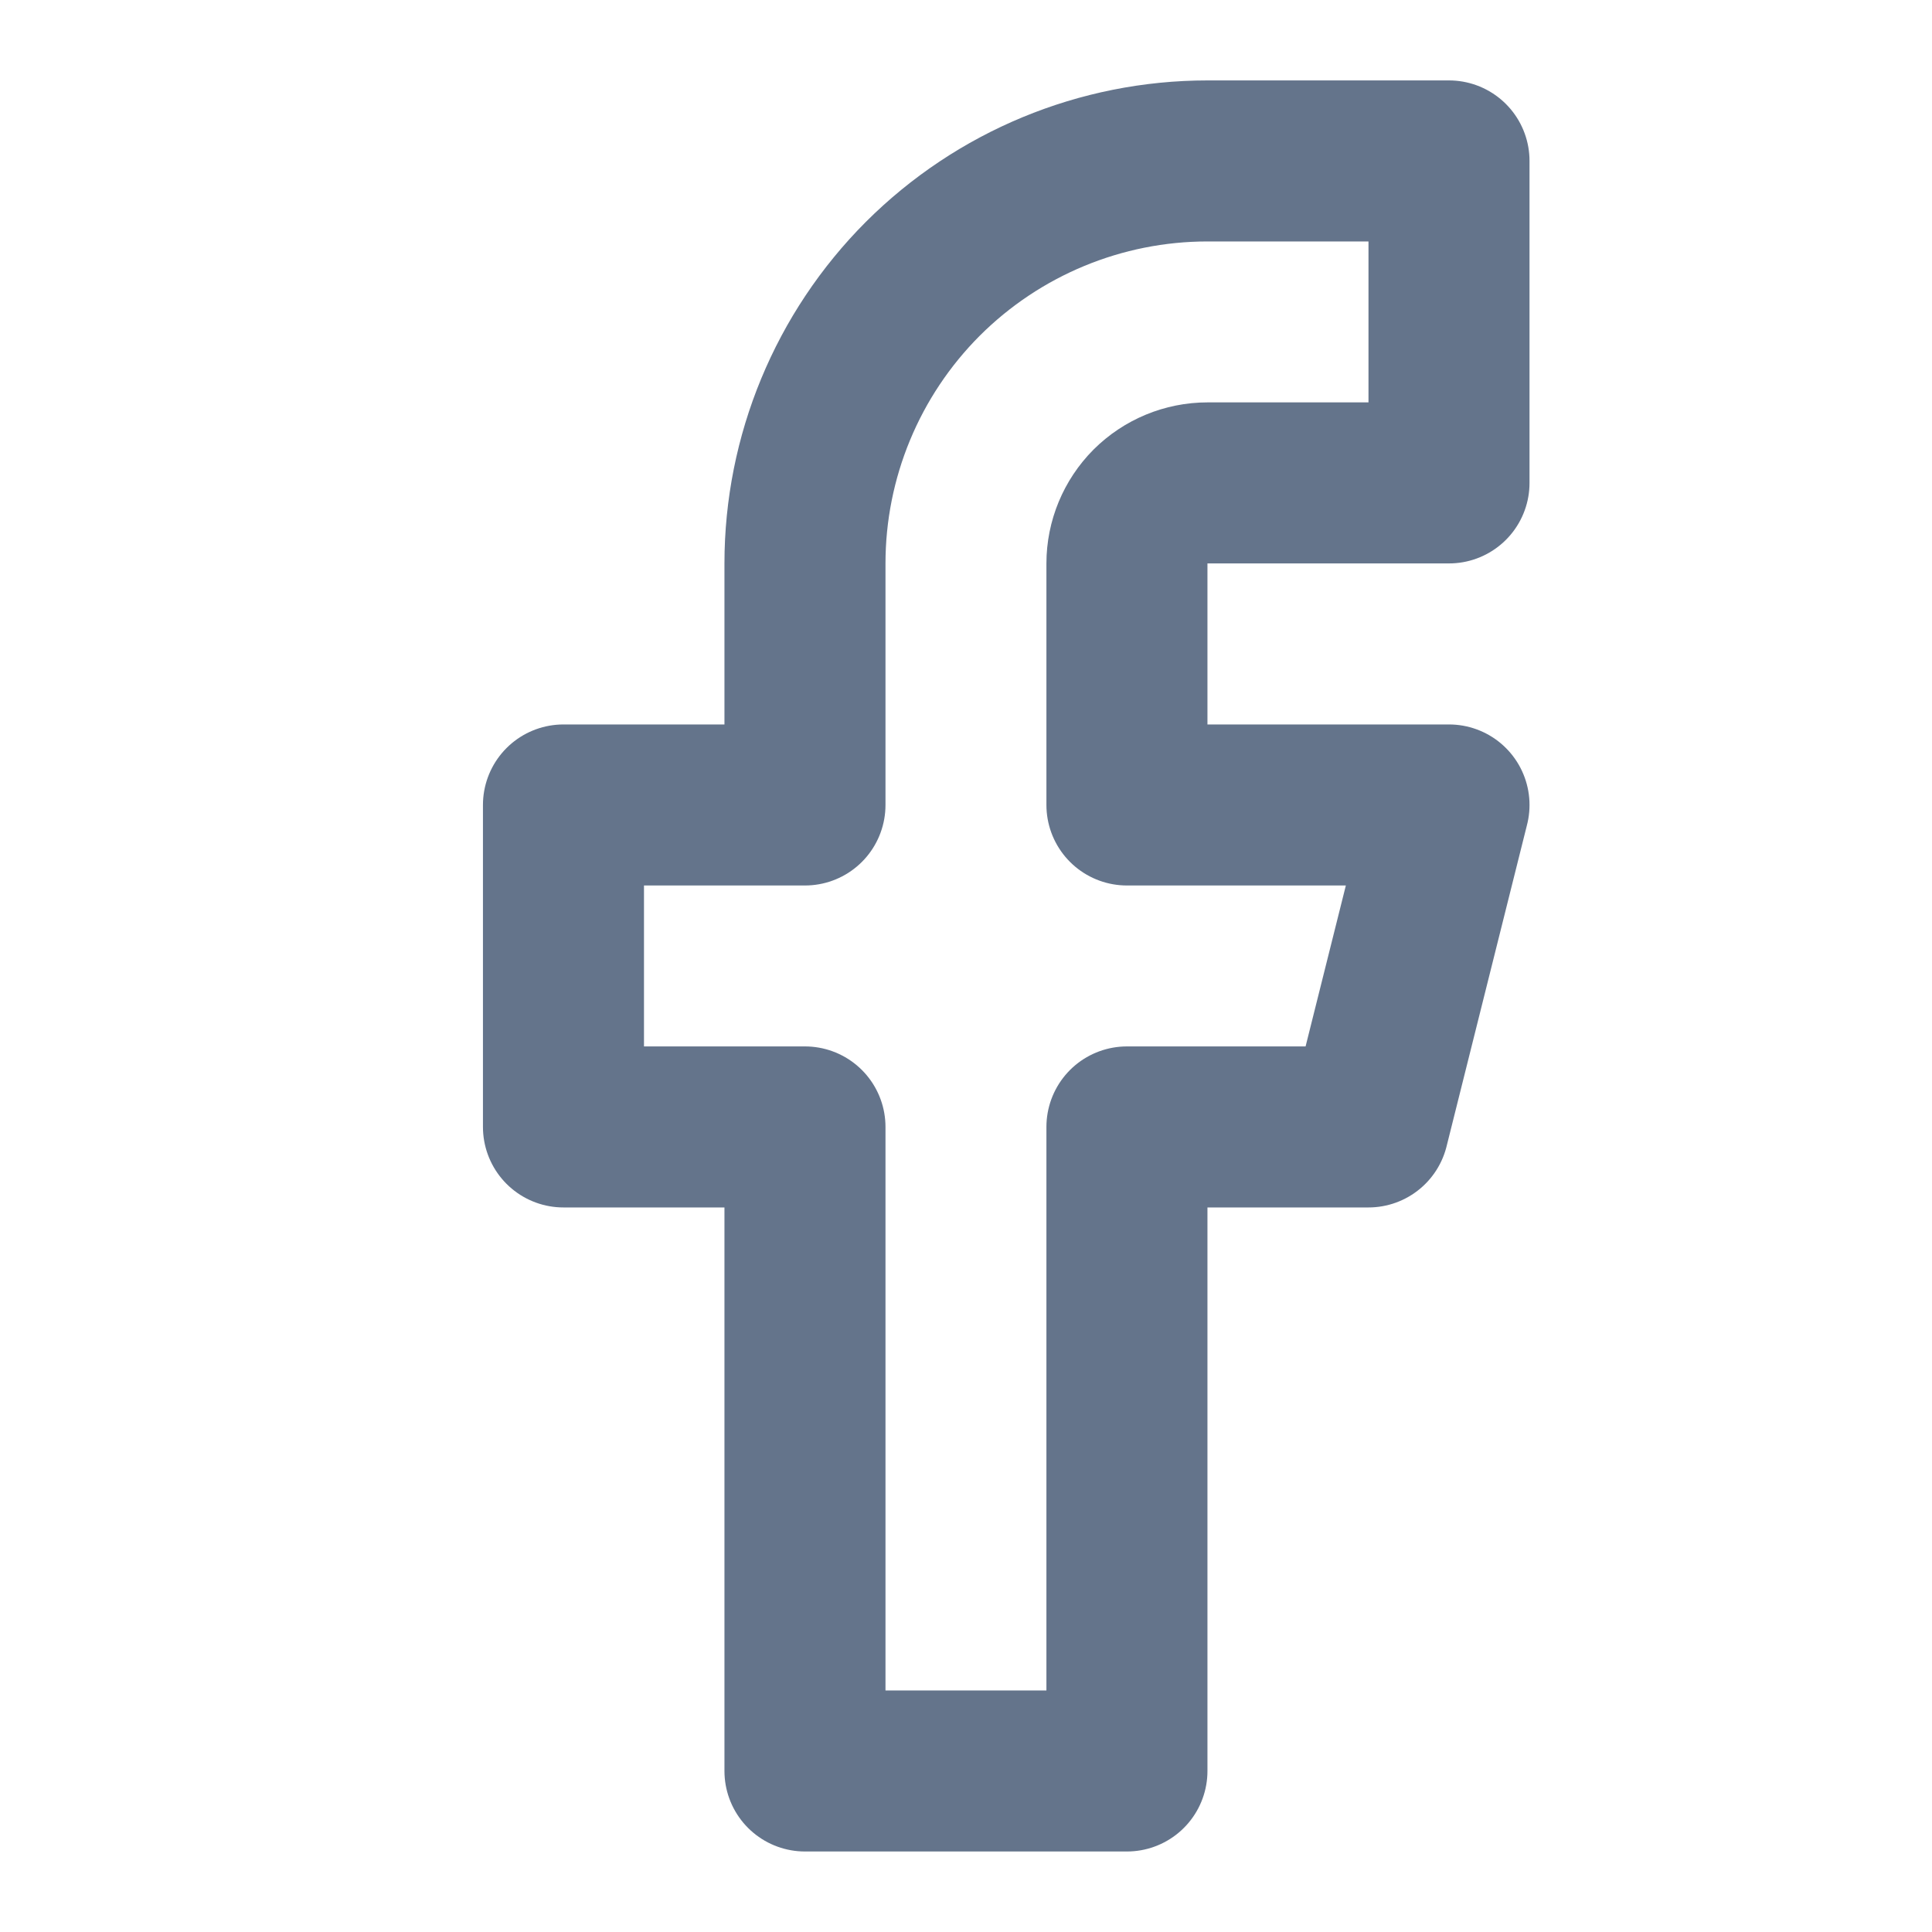
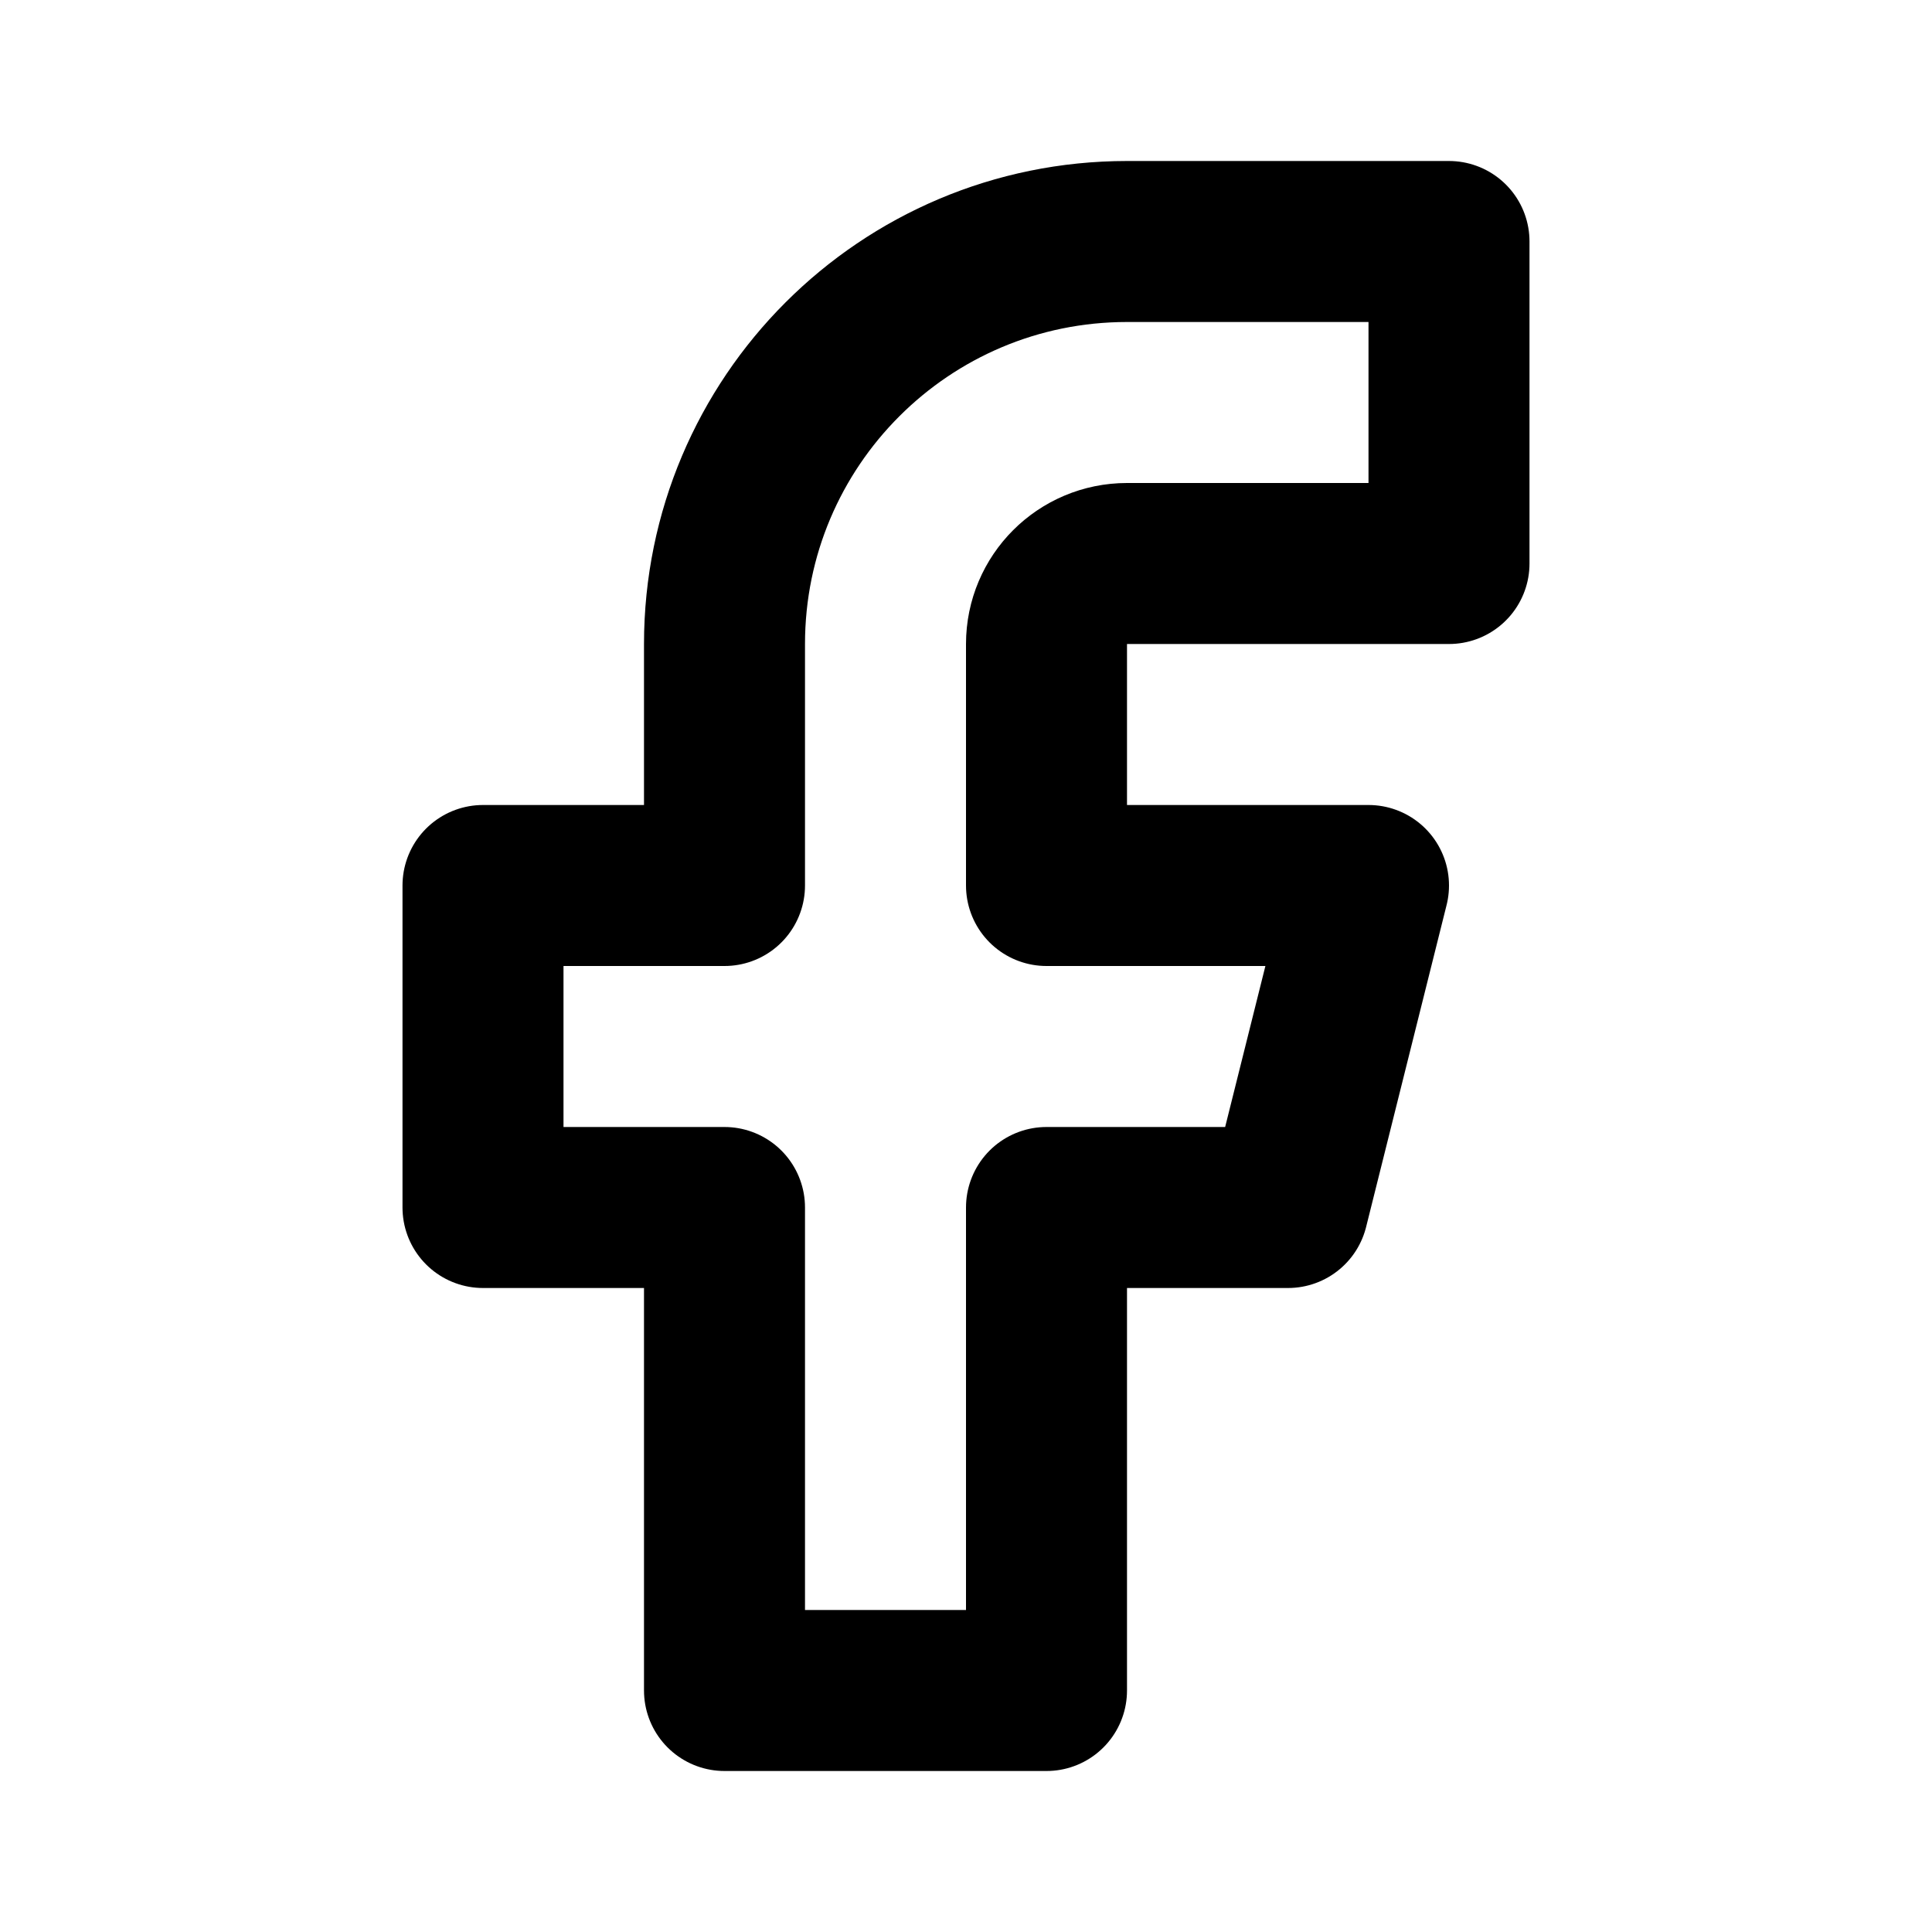
- <svg xmlns="http://www.w3.org/2000/svg" width="20" height="20" viewBox="0 0 20 20" fill="none">
-   <path d="M15 1.666H12.5C11.395 1.666 10.335 2.105 9.553 2.886C8.772 3.668 8.333 4.728 8.333 5.833V8.333H5.833V11.666H8.333V18.333H11.666V11.666H14.166L15 8.333H11.666V5.833C11.666 5.612 11.754 5.4 11.91 5.243C12.067 5.087 12.279 4.999 12.5 4.999H15V1.666Z" stroke="#64748B" stroke-width="1.667" stroke-linecap="round" stroke-linejoin="round" />
+ <svg xmlns="http://www.w3.org/2000/svg" fill="#000000" width="20" height="20" viewBox="0 0 24 24" id="facebook" data-name="Line Color" class="icon line-color">
+   <path id="primary" d="M14,7h4V3H14A5,5,0,0,0,9,8v3H6v4H9v6h4V15h3l1-4H13V8A1,1,0,0,1,14,7Z" style="fill: none; stroke: rgb(0, 0, 0); stroke-linecap: round; stroke-linejoin: round; stroke-width: 2;" />
</svg>
